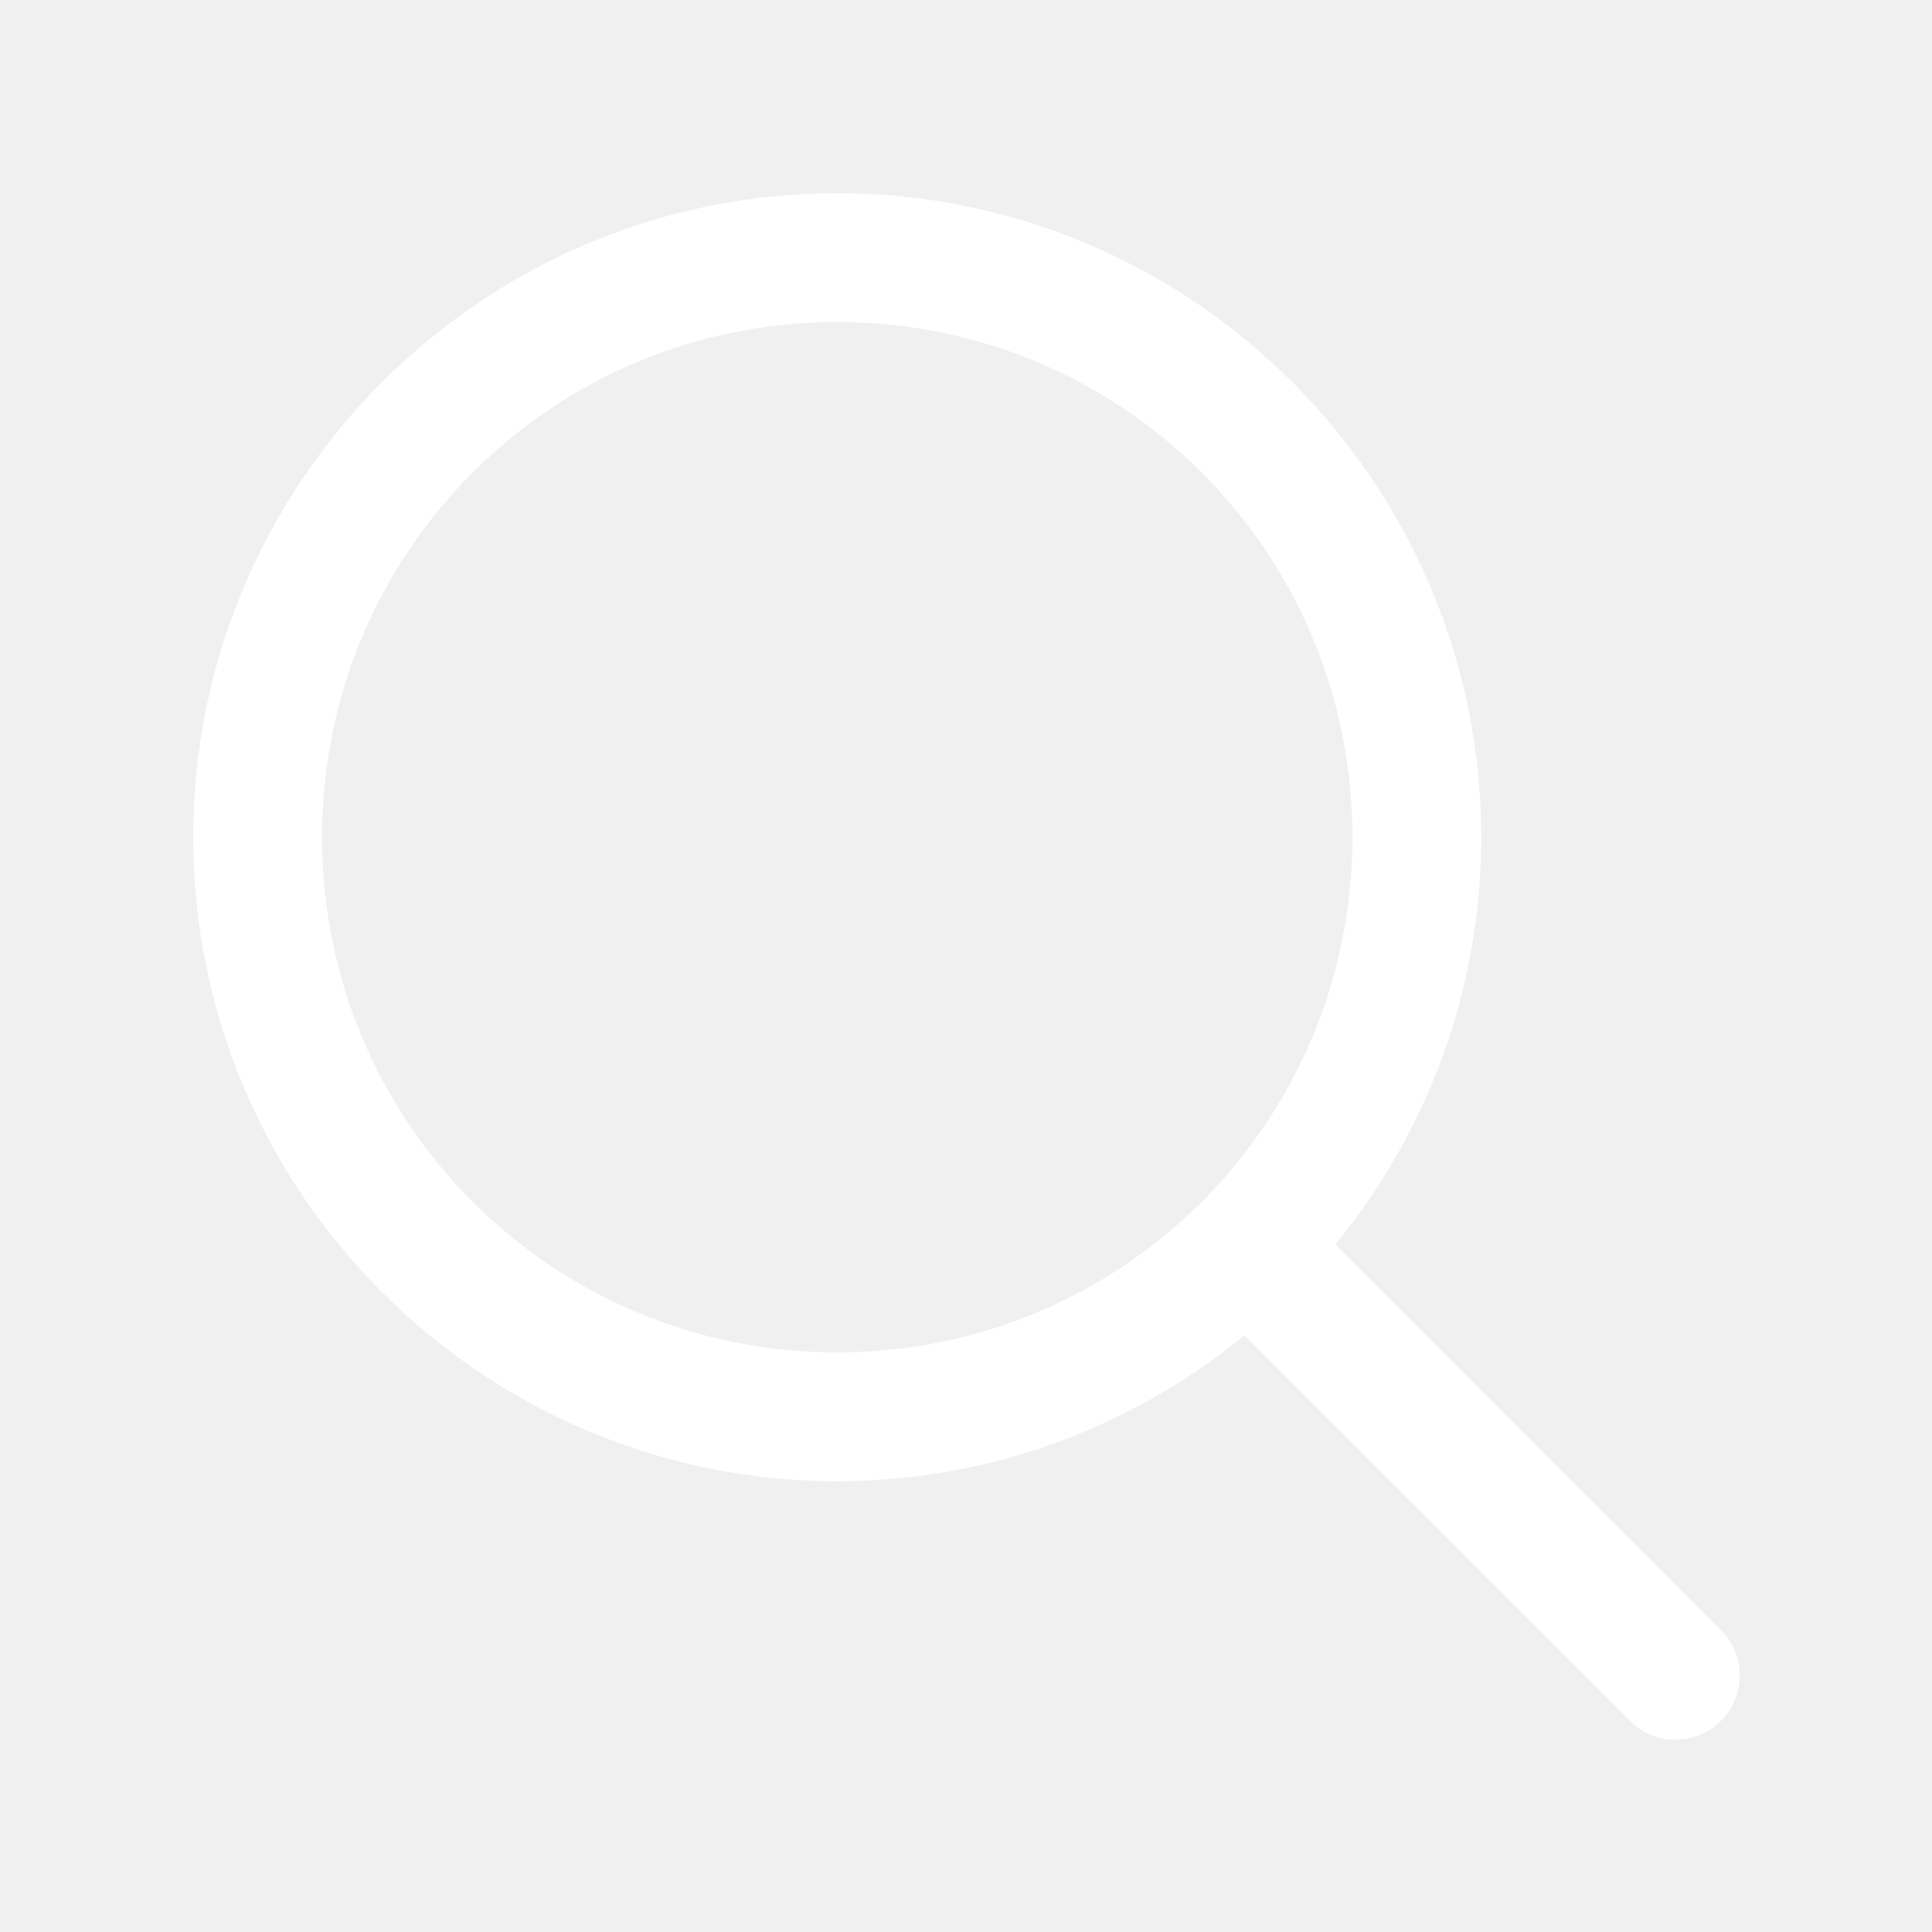
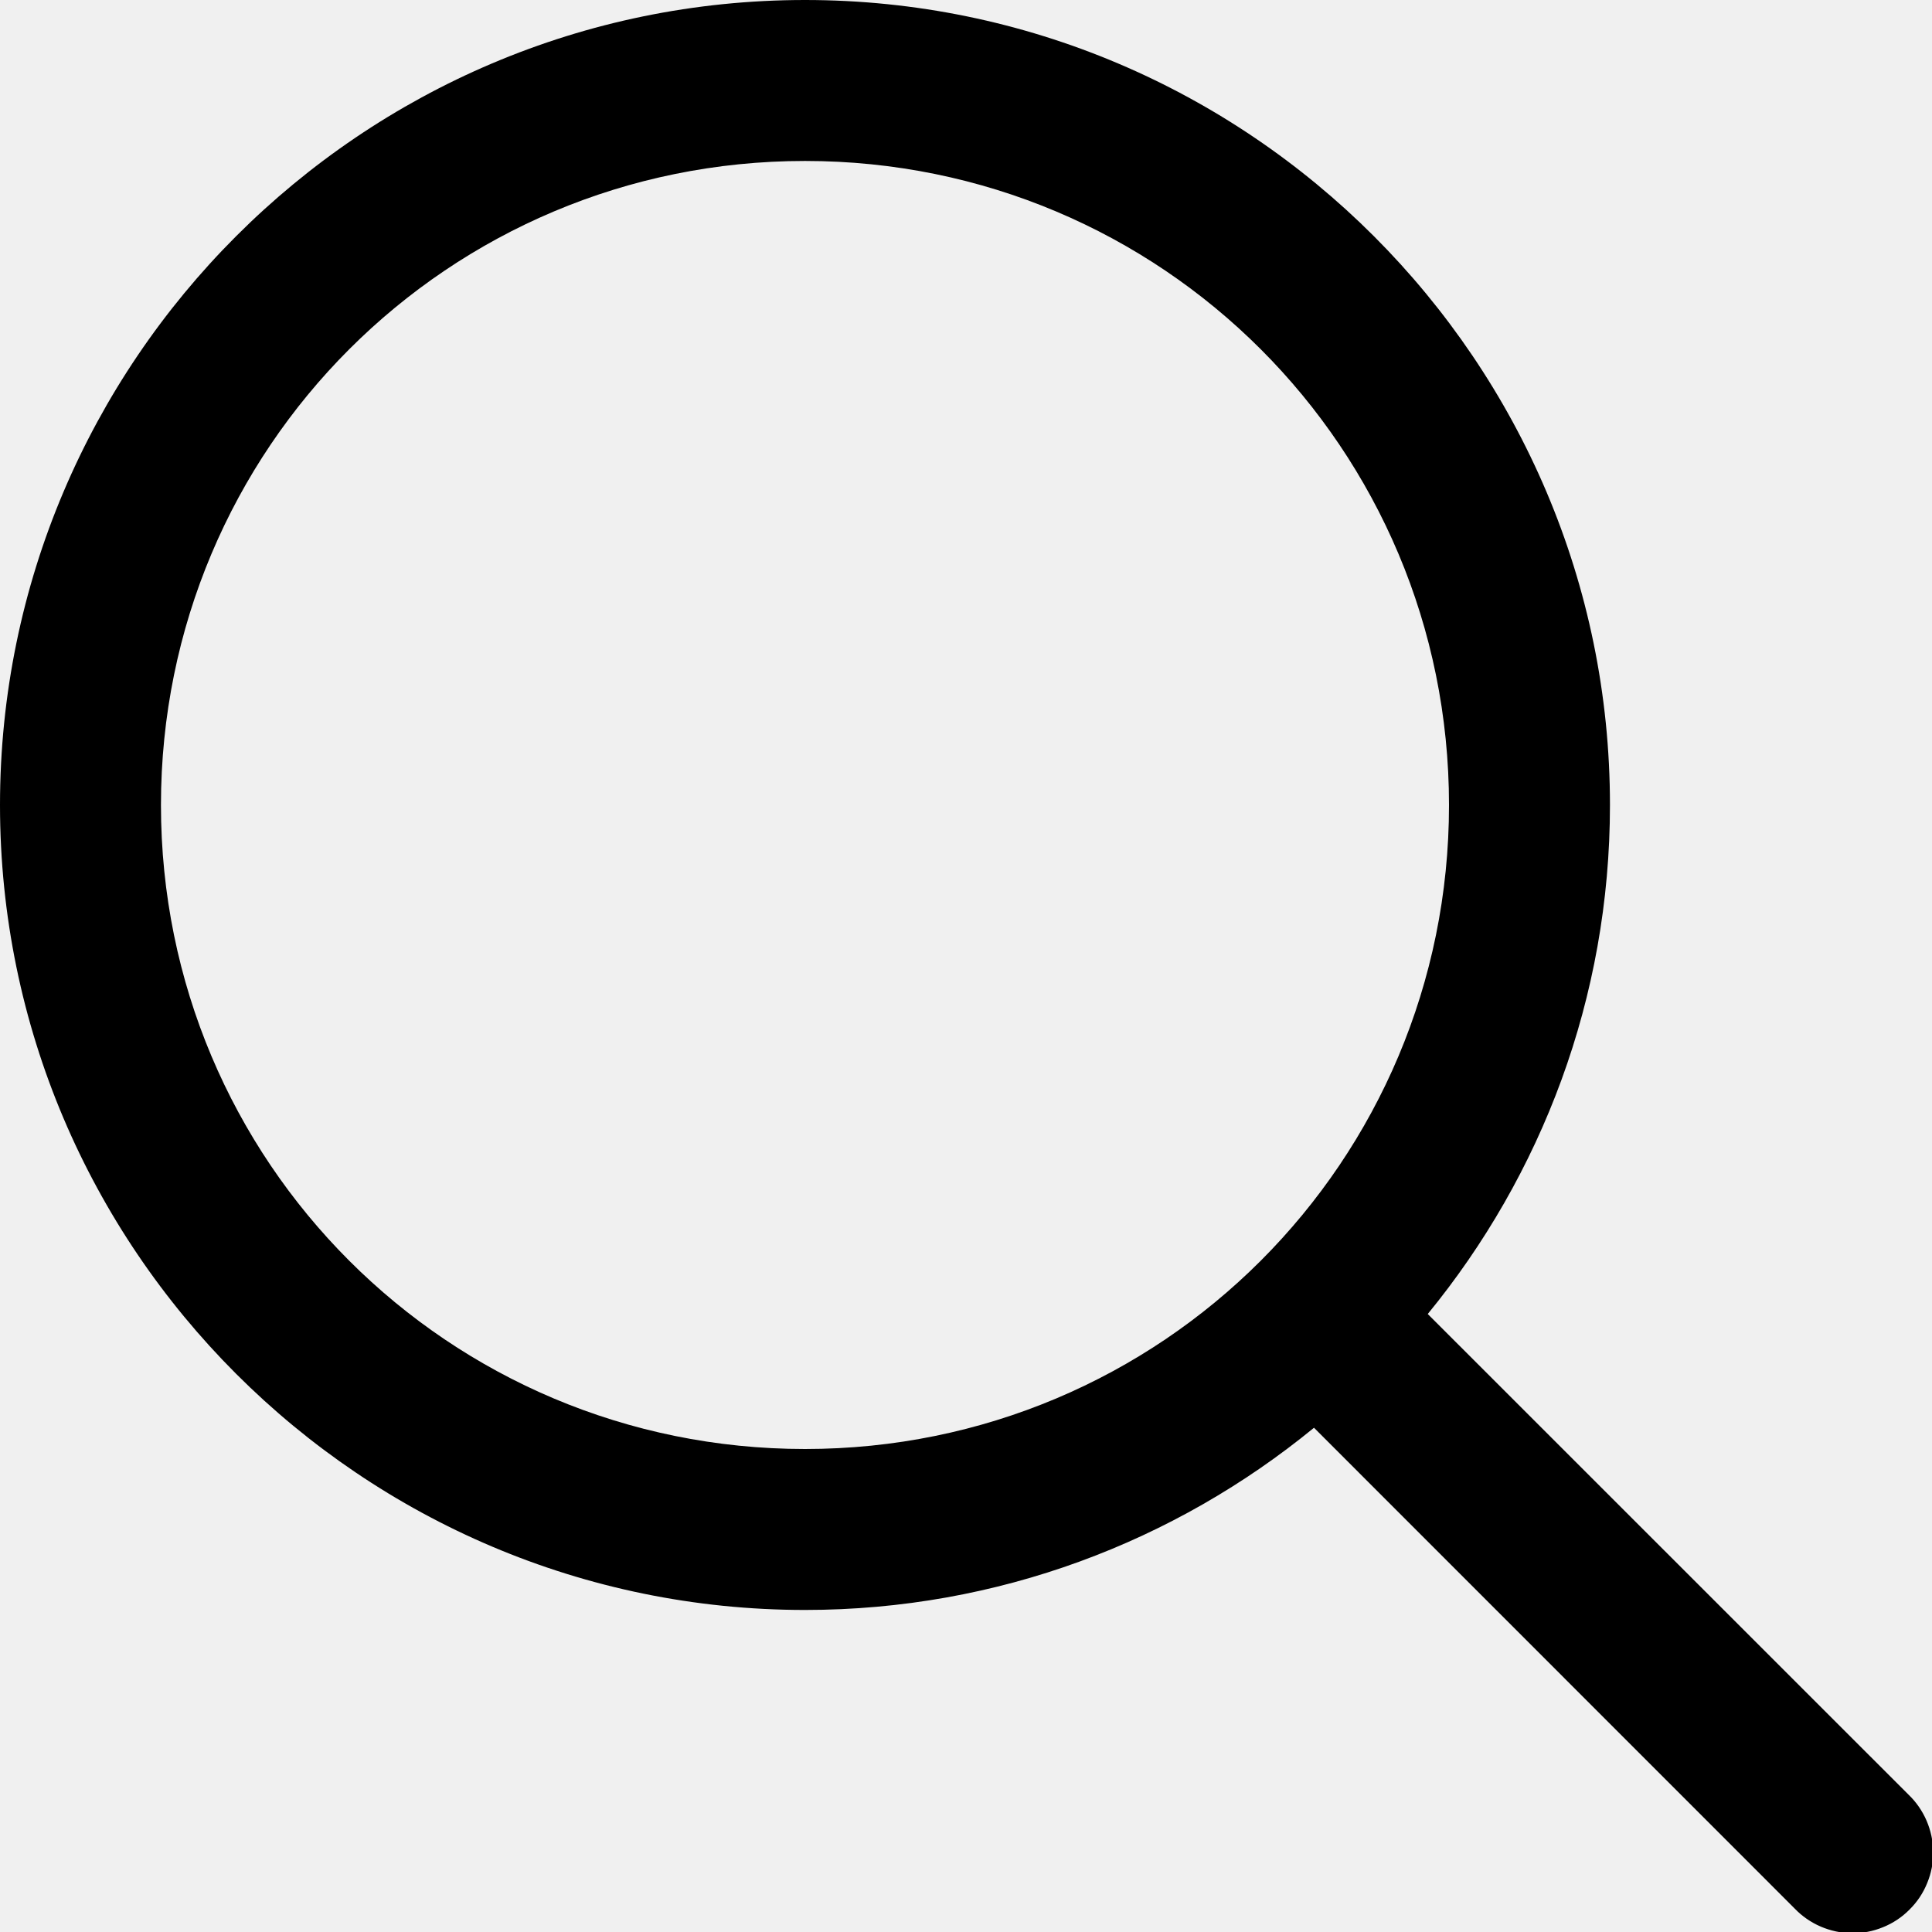
- <svg xmlns="http://www.w3.org/2000/svg" width="19" height="19" viewBox="0 0 19 19" fill="none">
-   <path d="M8.233 1.9C4.743 1.9 1.9 4.743 1.9 8.233C1.9 11.723 4.743 14.567 8.233 14.567C9.751 14.567 11.145 14.028 12.237 13.133L16.019 16.914C16.077 16.975 16.147 17.024 16.224 17.057C16.302 17.09 16.385 17.108 16.469 17.109C16.553 17.11 16.637 17.094 16.715 17.062C16.793 17.03 16.864 16.983 16.924 16.924C16.983 16.864 17.03 16.793 17.062 16.715C17.094 16.637 17.11 16.553 17.109 16.469C17.108 16.385 17.09 16.302 17.057 16.224C17.024 16.147 16.975 16.077 16.914 16.019L13.133 12.237C14.028 11.145 14.567 9.751 14.567 8.233C14.567 4.743 11.723 1.9 8.233 1.9ZM8.233 3.167C11.039 3.167 13.3 5.427 13.3 8.233C13.3 11.039 11.039 13.3 8.233 13.3C5.427 13.3 3.167 11.039 3.167 8.233C3.167 5.427 5.427 3.167 8.233 3.167Z" fill="white" />
+ <svg xmlns="http://www.w3.org/2000/svg" width="16" height="16" viewBox="0 0 16 16" fill="none">
+   <path d="M6.667 0C2.993 0 0 2.993 0 6.667C0 10.341 2.993 13.333 6.667 13.333C8.264 13.333 9.732 12.766 10.882 11.824L14.862 15.805C14.923 15.869 14.997 15.92 15.078 15.955C15.16 15.99 15.247 16.009 15.336 16.01C15.425 16.011 15.513 15.994 15.595 15.96C15.677 15.927 15.752 15.877 15.814 15.814C15.877 15.752 15.927 15.677 15.96 15.595C15.994 15.513 16.011 15.425 16.01 15.336C16.009 15.247 15.99 15.16 15.955 15.078C15.92 14.997 15.869 14.923 15.805 14.862L11.824 10.882C12.766 9.732 13.333 8.264 13.333 6.667C13.333 2.993 10.341 0 6.667 0ZM6.667 1.333C9.62 1.333 12 3.713 12 6.667C12 9.62 9.62 12 6.667 12C3.713 12 1.333 9.62 1.333 6.667C1.333 3.713 3.713 1.333 6.667 1.333Z" fill="black" />
</svg>
